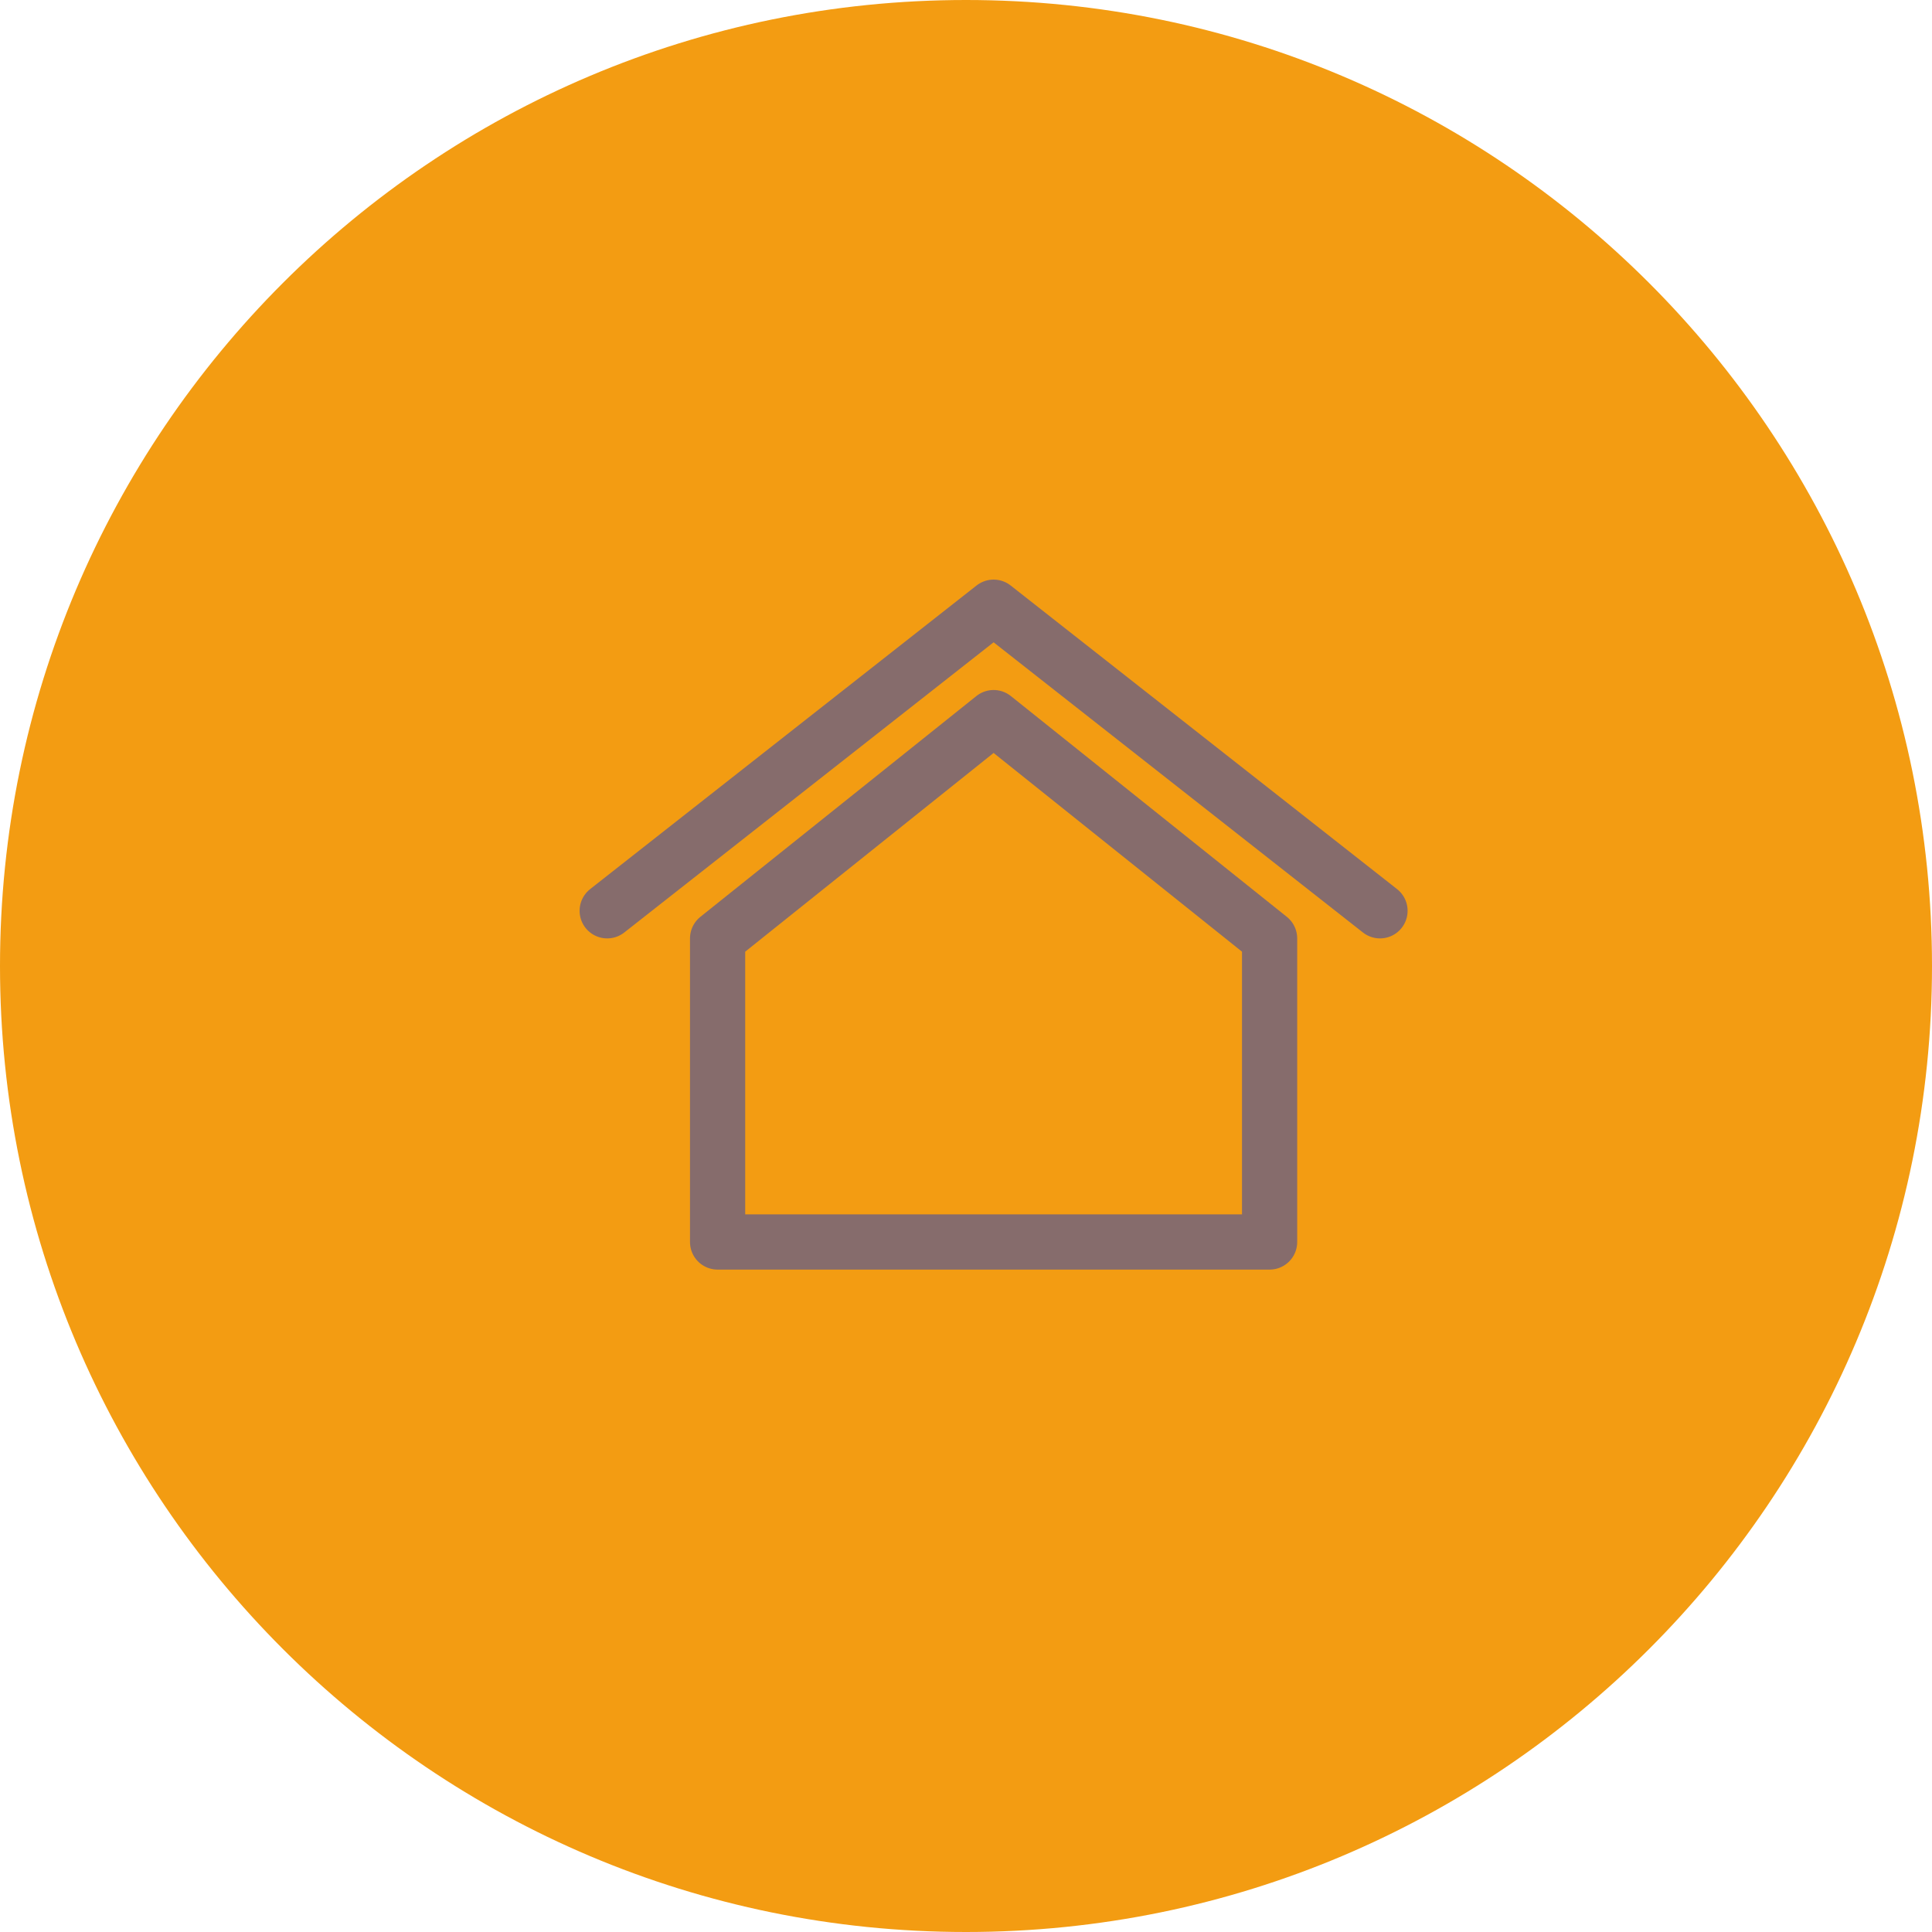
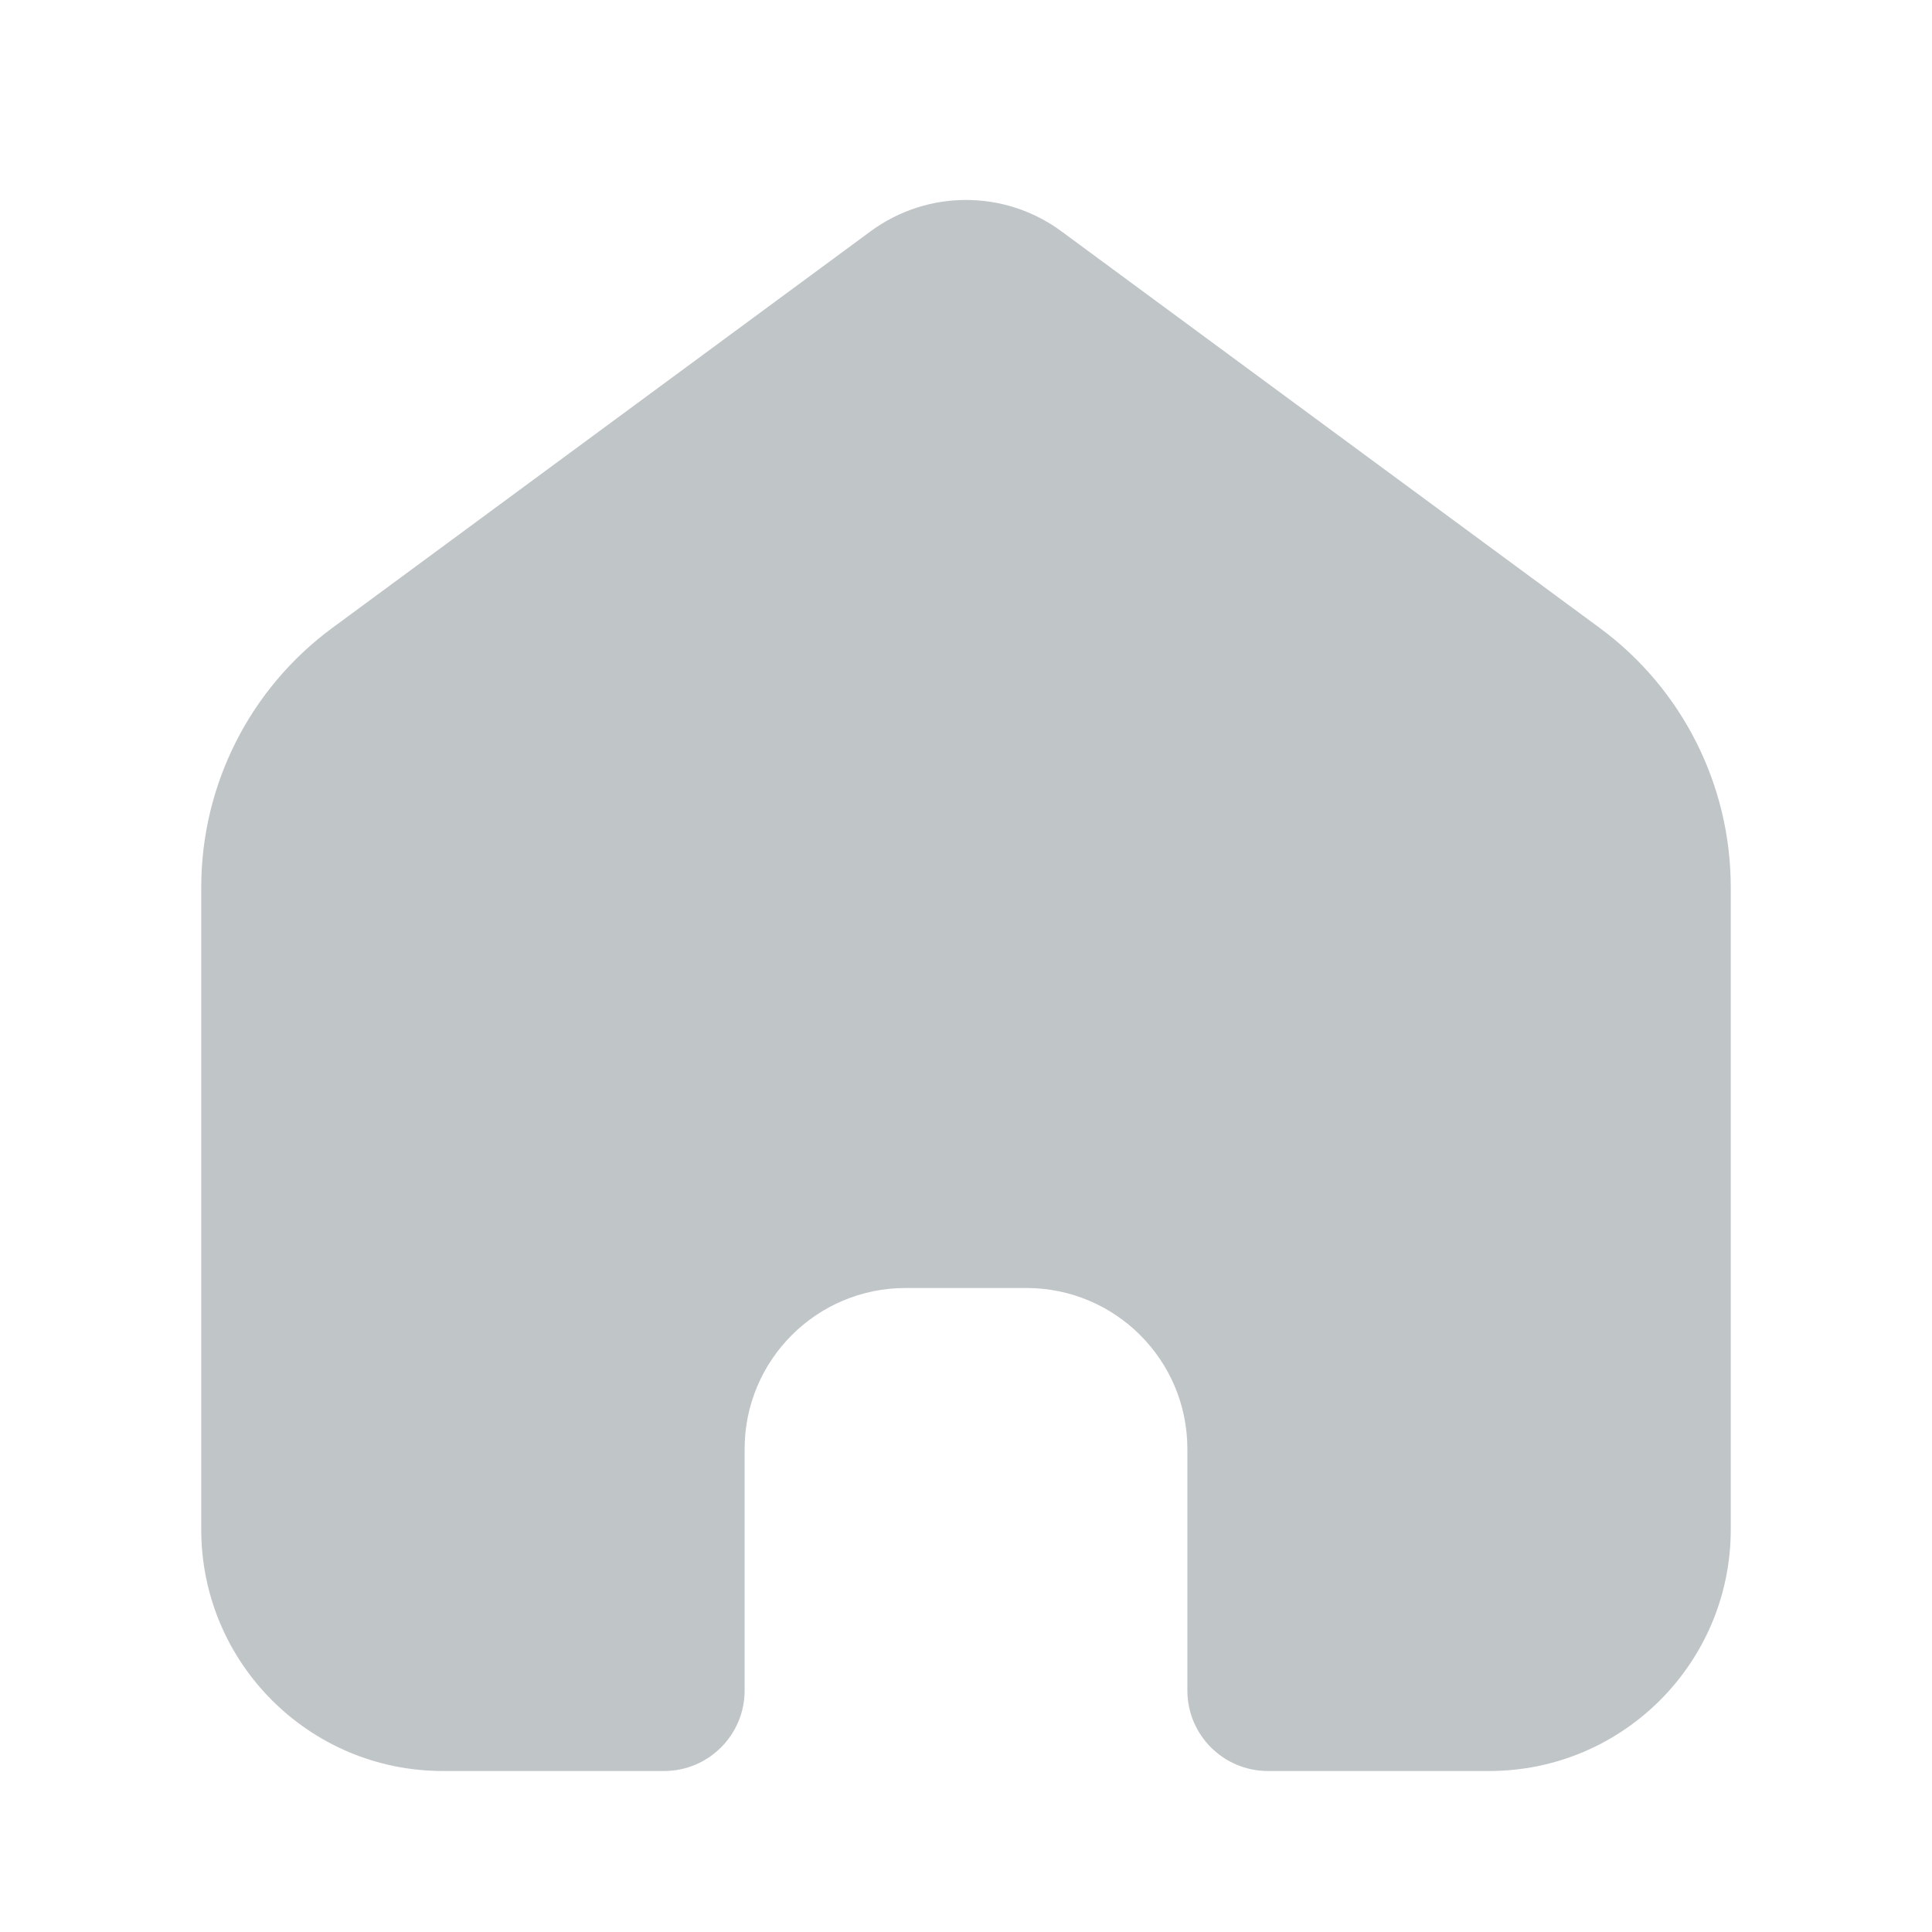
- <svg xmlns="http://www.w3.org/2000/svg" width="35" height="35" viewBox="0 0 35 35" fill="none">
-   <circle cx="17.5" cy="17.5" r="17.5" fill="#F39C12" />
-   <path d="M11 16.5L18 11L25 16.5M23 17V22.5H13V17L18 13L23 17Z" stroke="#866C6C" stroke-linecap="round" stroke-linejoin="round" />
+ <svg xmlns="http://www.w3.org/2000/svg" width="24" height="24" viewBox="0 0 24 24" fill="none">
+   <path d="M21.5 19V11.021C21.5 9.75 20.896 8.555 19.873 7.801L13.186 2.874C12.481 2.354 11.519 2.354 10.814 2.874L4.127 7.801C3.104 8.555 2.5 9.75 2.5 11.021V19C2.5 20.657 3.843 22 5.5 22H8.25C8.802 22 9.25 21.552 9.25 21V18C9.25 16.895 10.145 16 11.25 16H12.75C13.855 16 14.75 16.895 14.75 18V21C14.75 21.552 15.198 22 15.75 22H18.5C20.157 22 21.5 20.657 21.5 19Z" fill="#C0C5C8" />
</svg>
